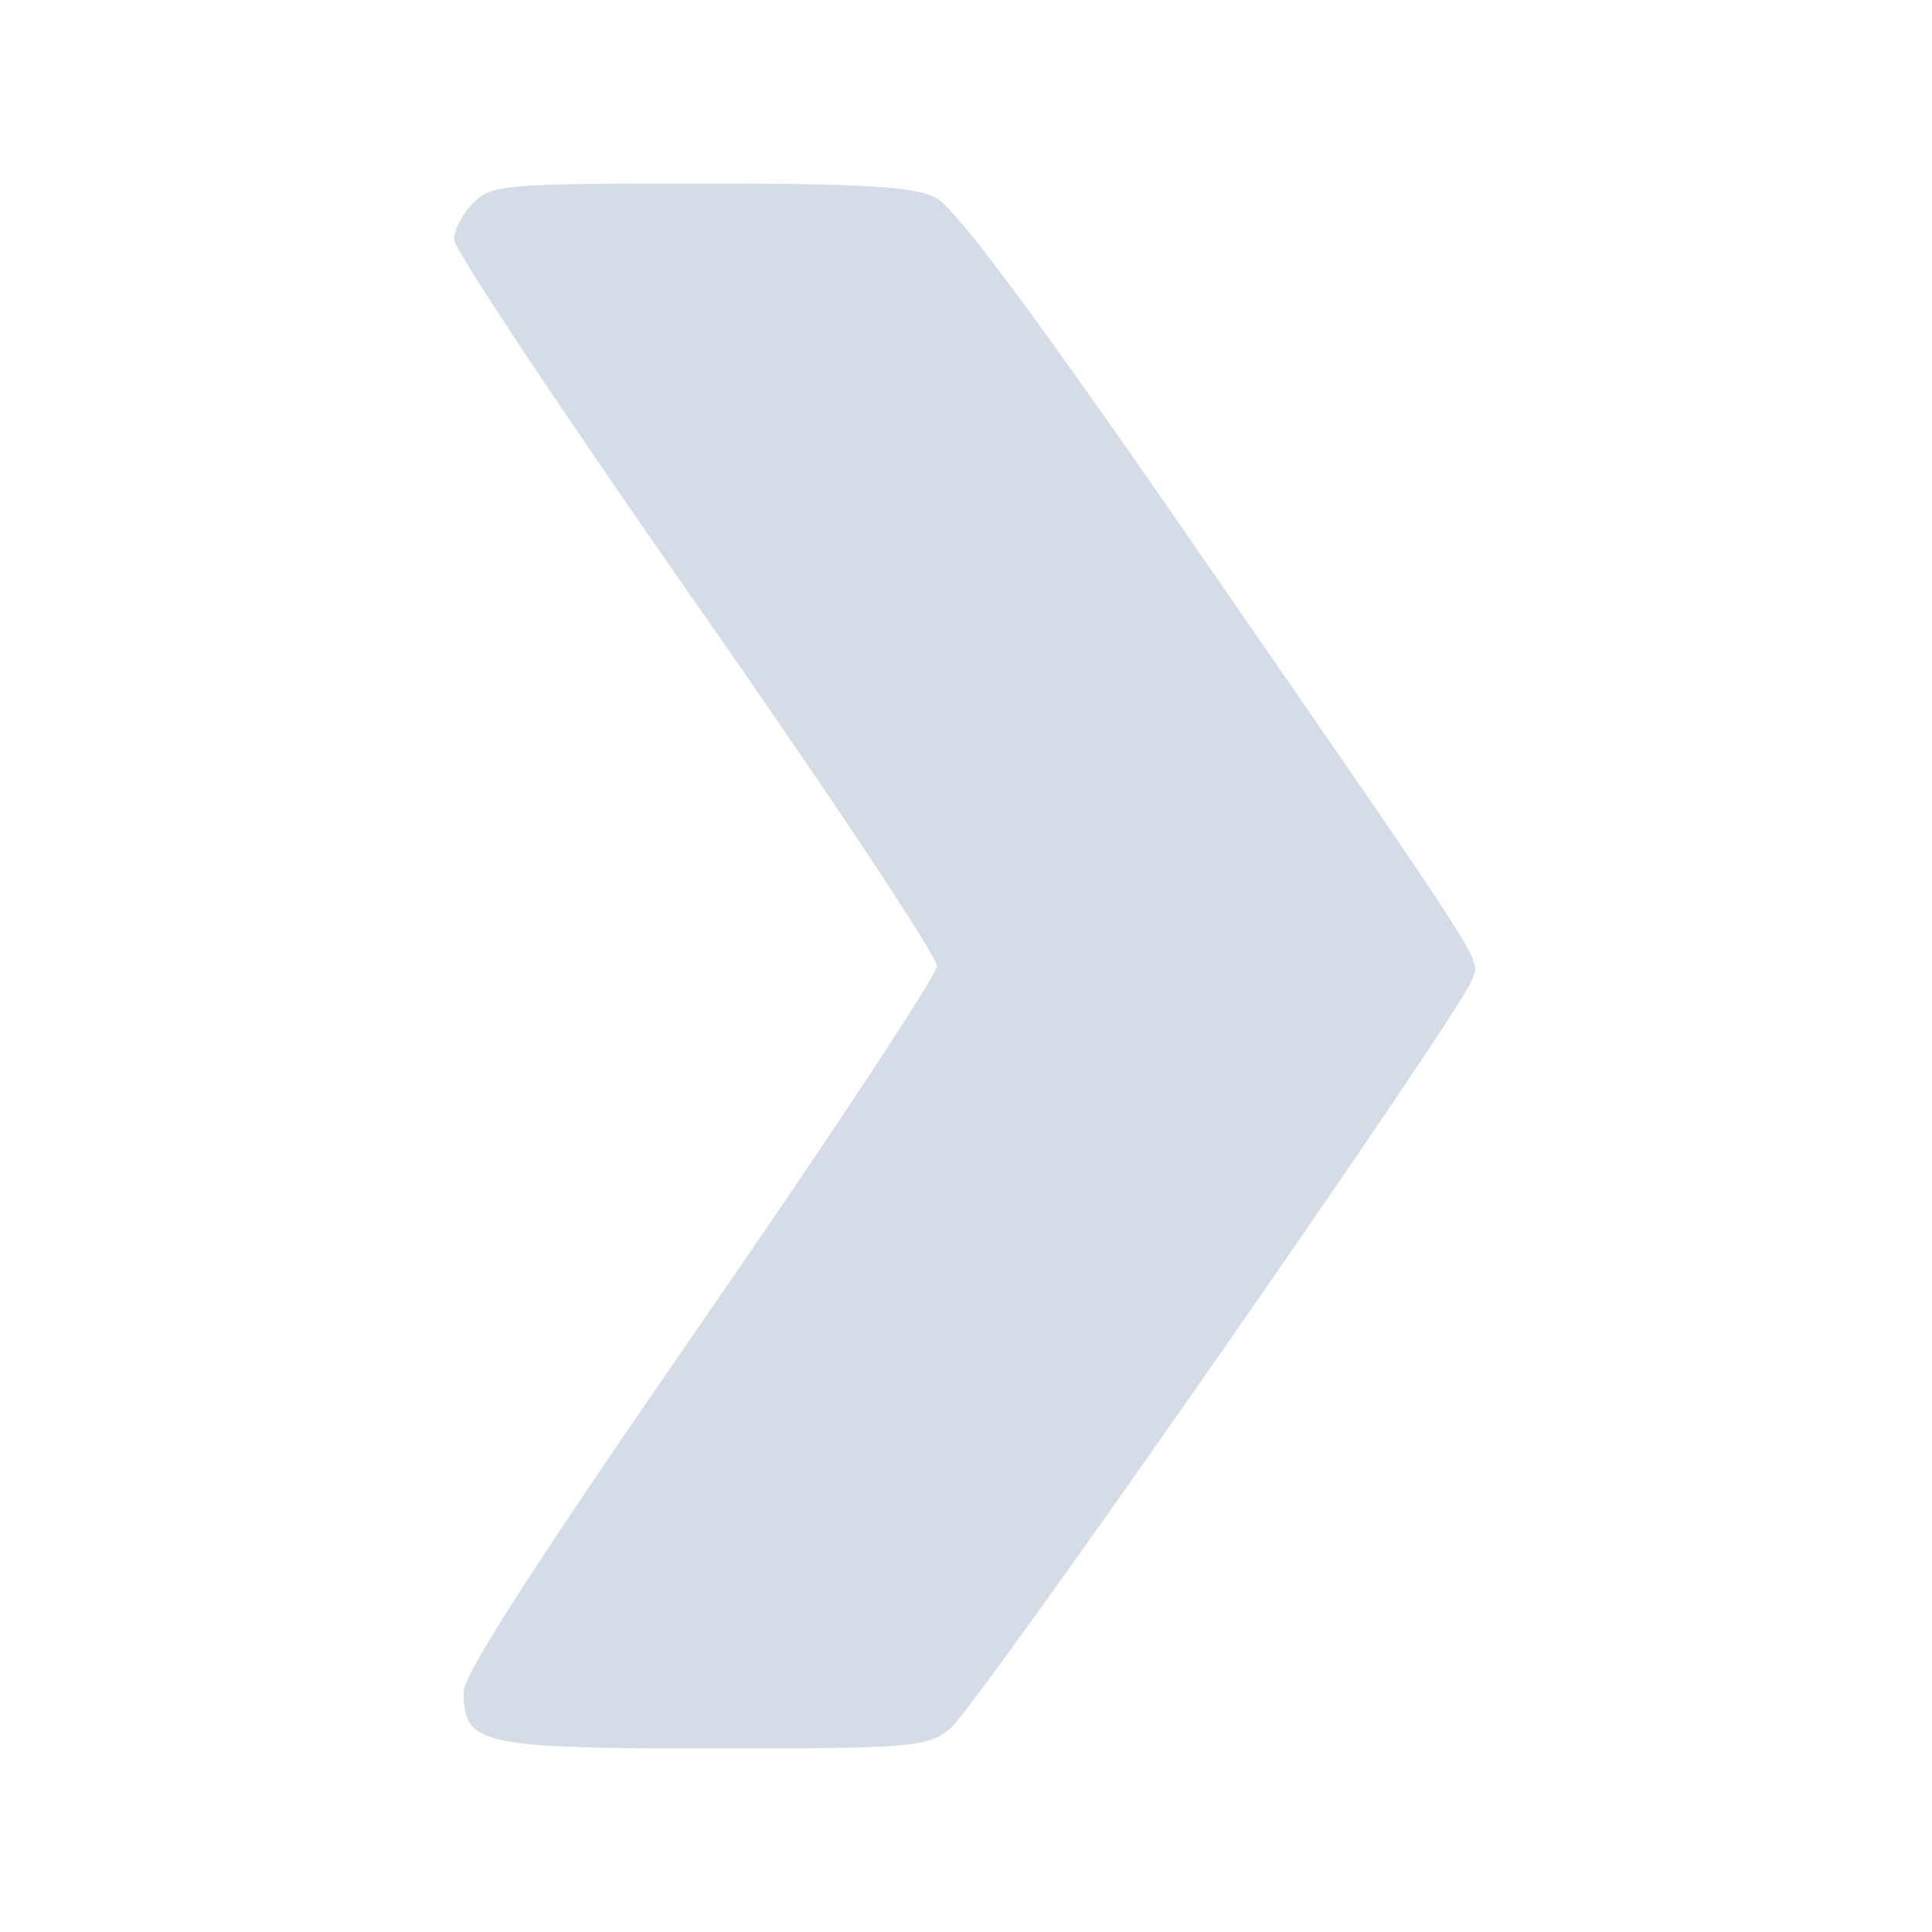
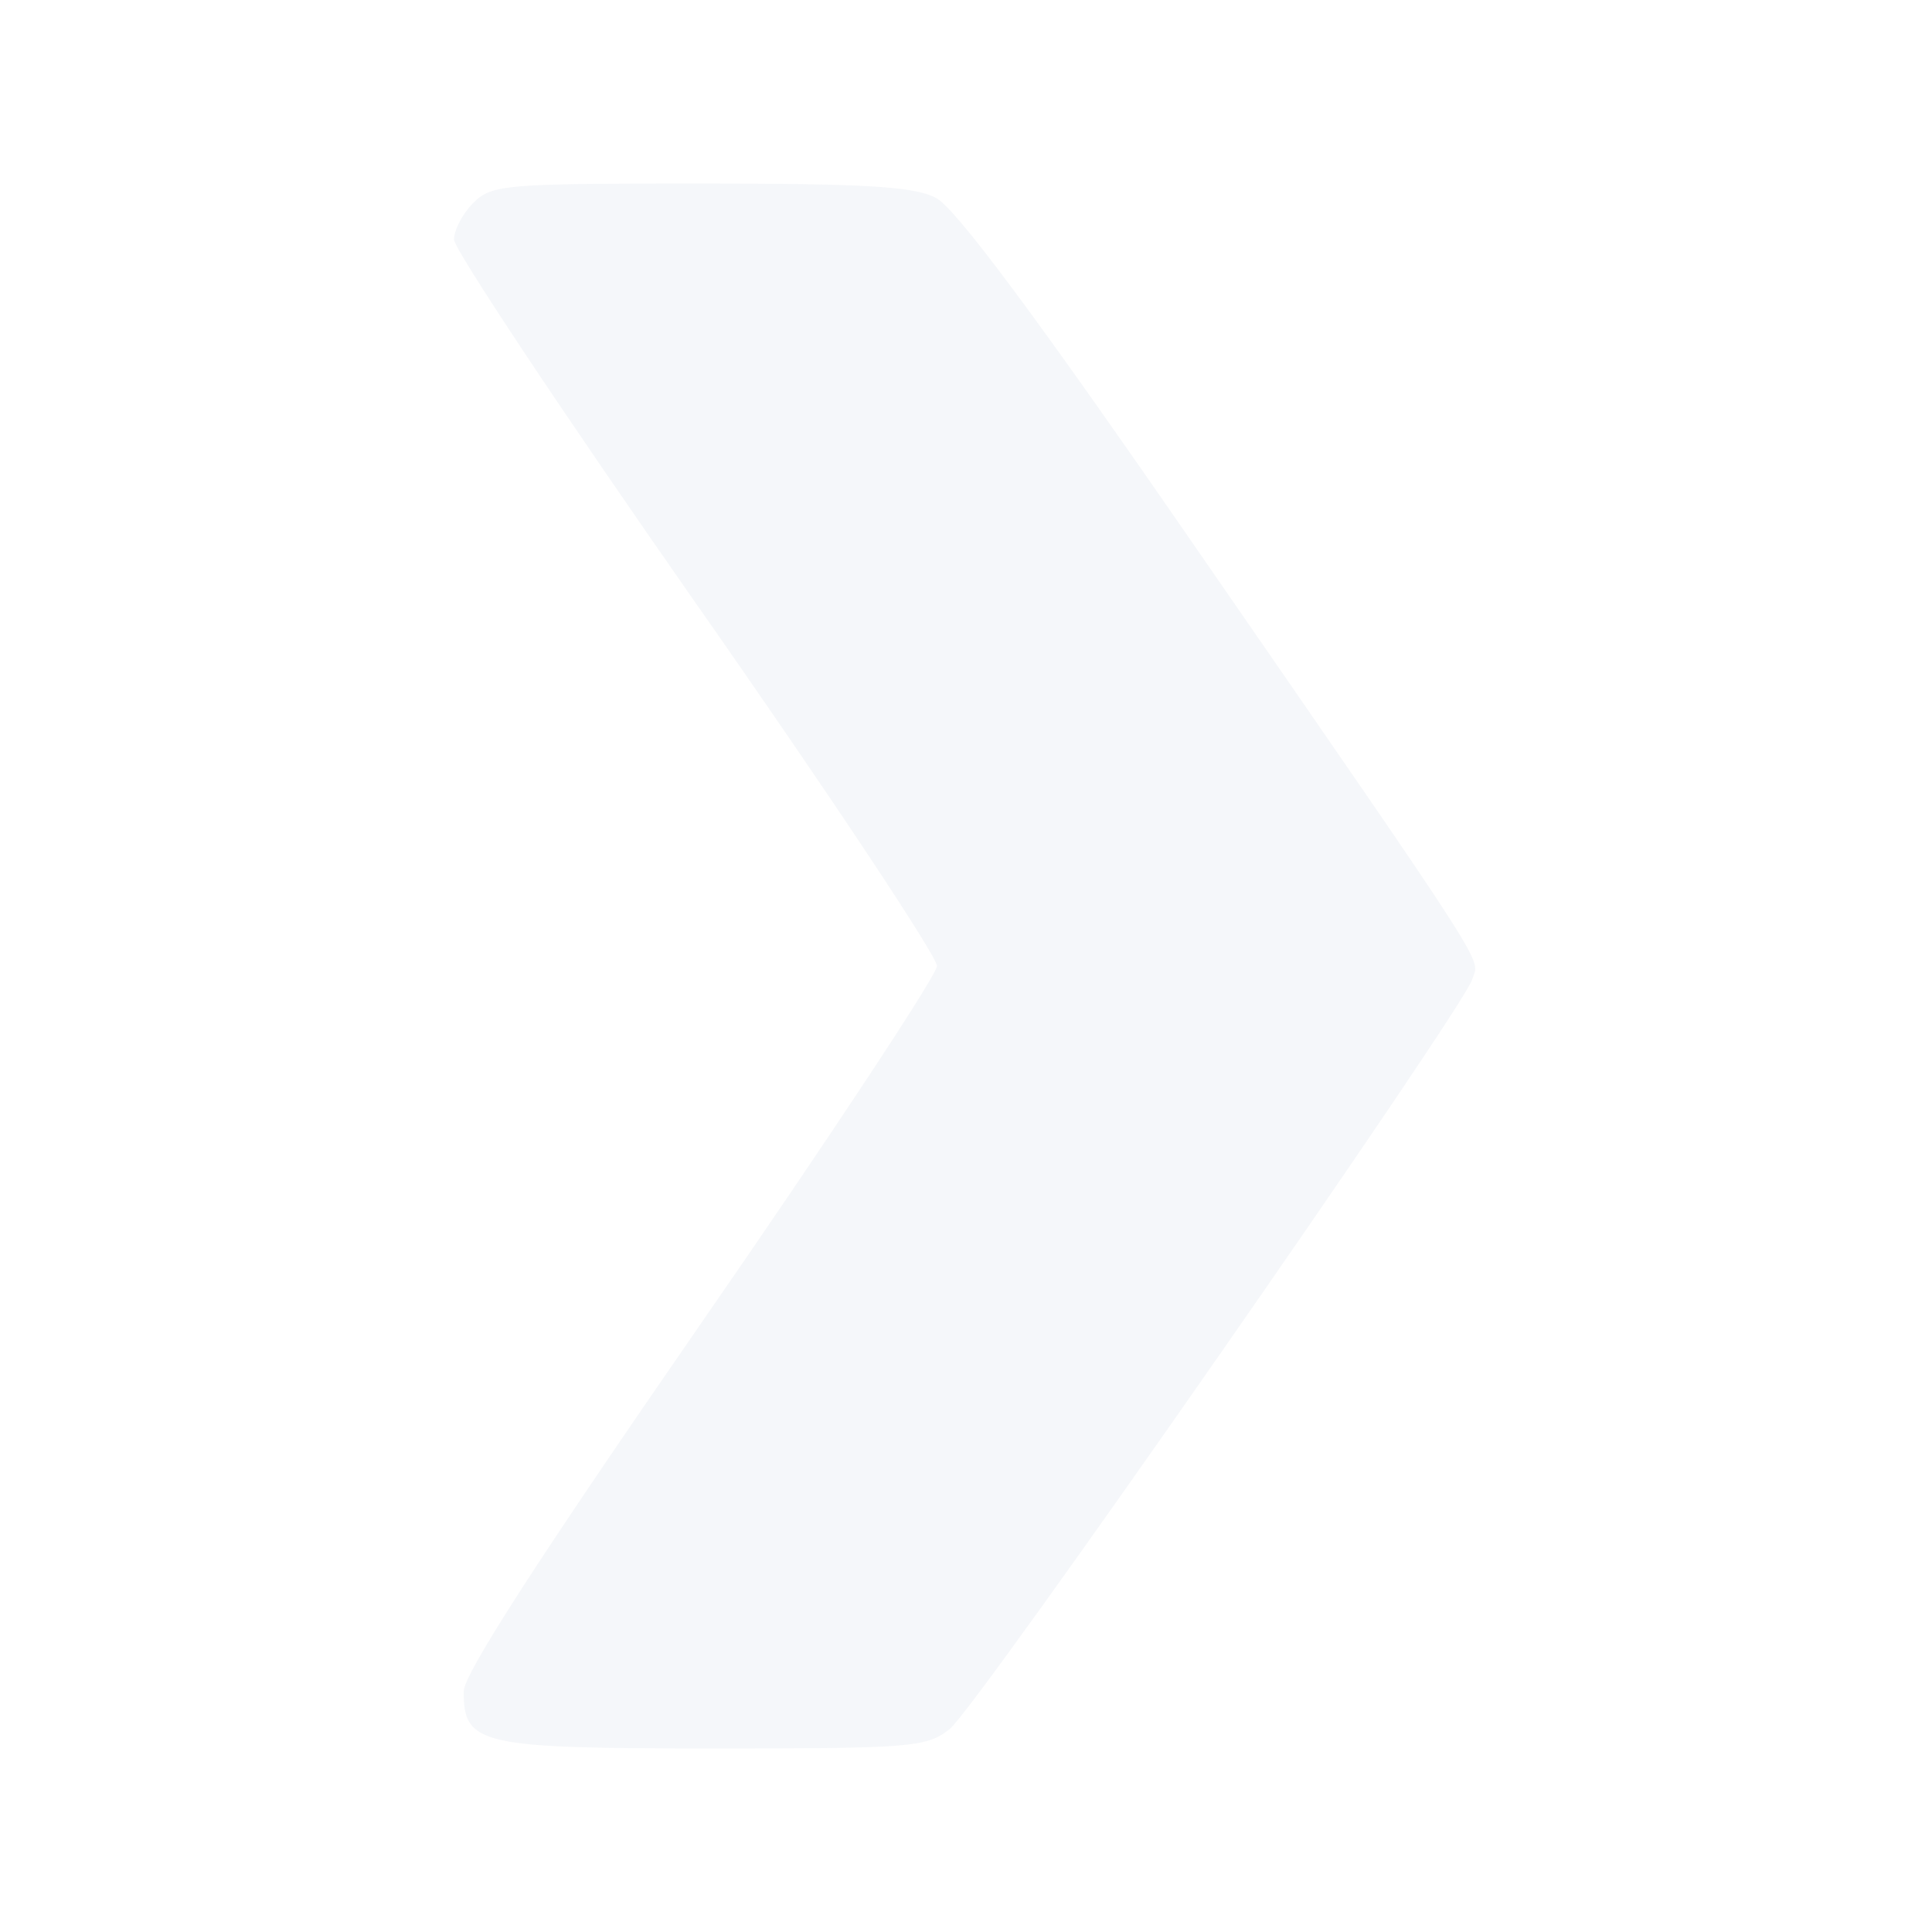
<svg xmlns="http://www.w3.org/2000/svg" version="1.0" width="200pt" height="200pt" viewBox="0 0 200 200" preserveAspectRatio="xMidYMid meet">
-   <g transform="translate(0,200) scale(0.1,-0.1)" fill="#2B518D" opacity="0.2" stroke="none">
+   <g transform="translate(0,200) scale(0.1,-0.1)" fill="#2B518D" opacity="0.05" stroke="none">
    <path d="M490 1790 c-11 -11 -20 -28 -20 -38 0 -10 113 -180 250 -376 138 -197 250 -366 250 -376 0 -9 -110 -176 -245 -371 -166 -240 -245 -362 -245 -380 0 -55 16 -59 257 -59 205 0 222 1 246 20 28 22 530 743 541 776 7 24 29 -9 -293 457 -156 226 -242 342 -262 352 -22 12 -73 15 -244 15 -202 0 -216 -1 -235 -20z" />
  </g>
</svg>
